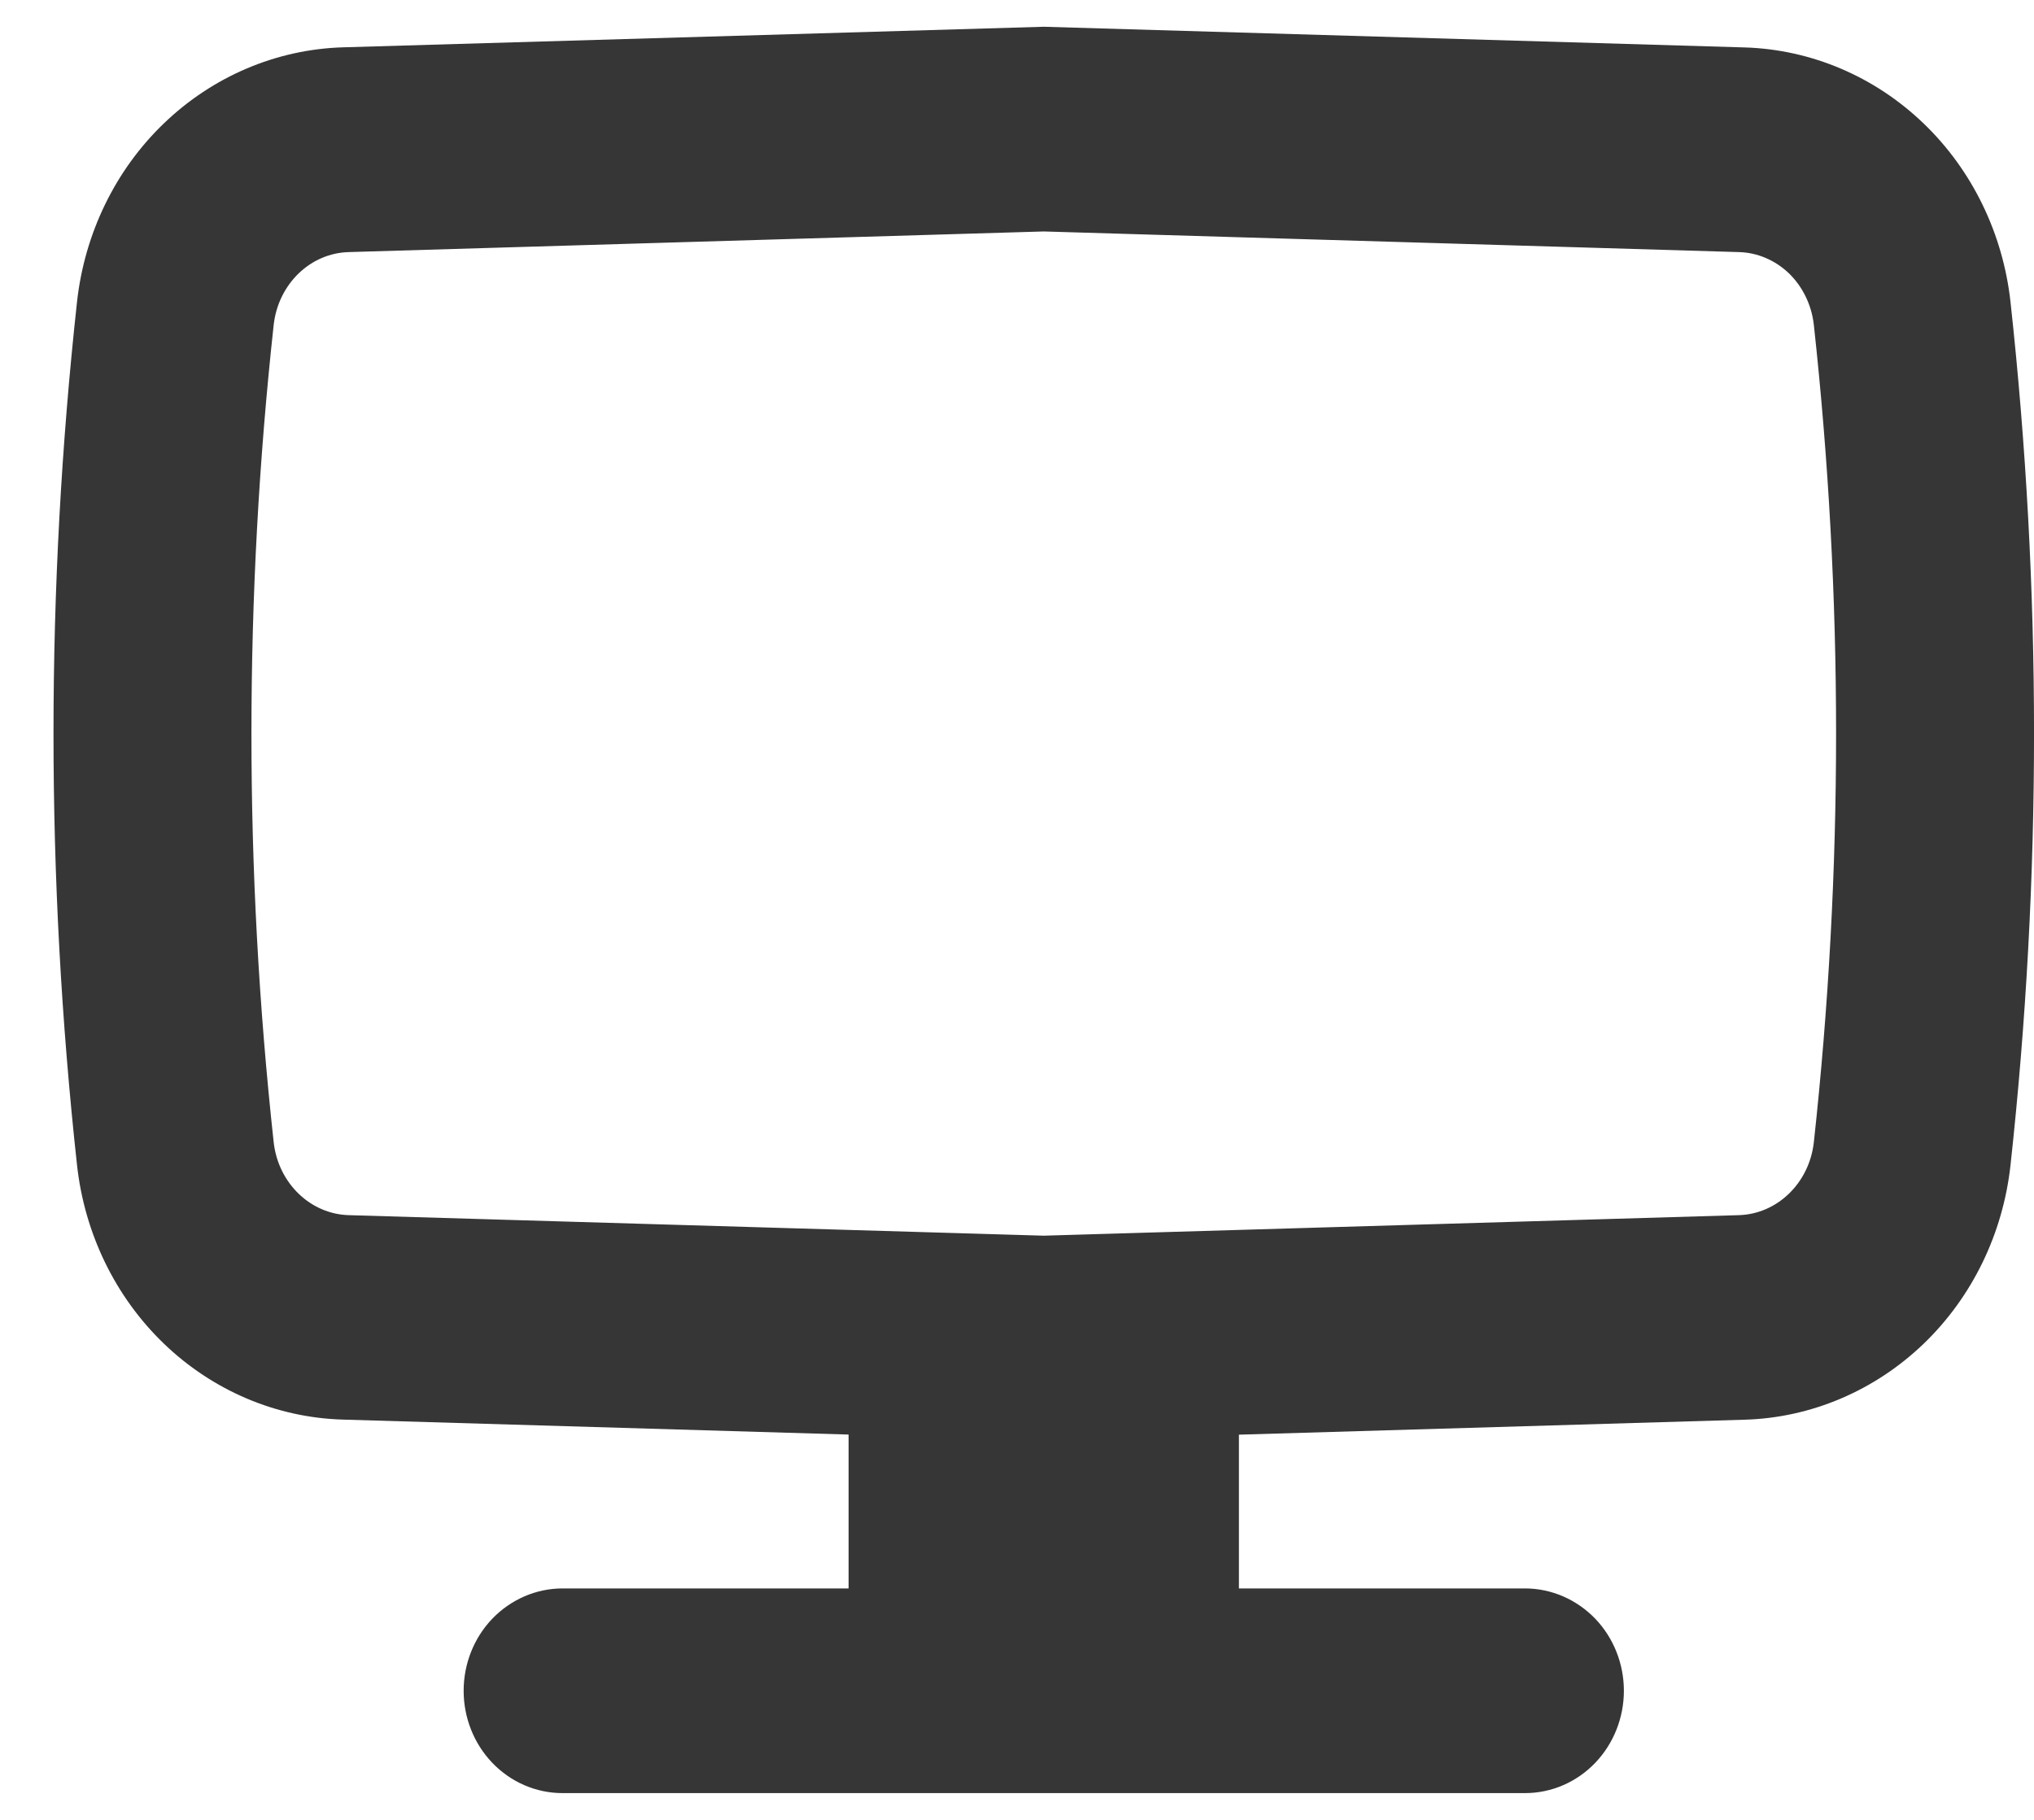
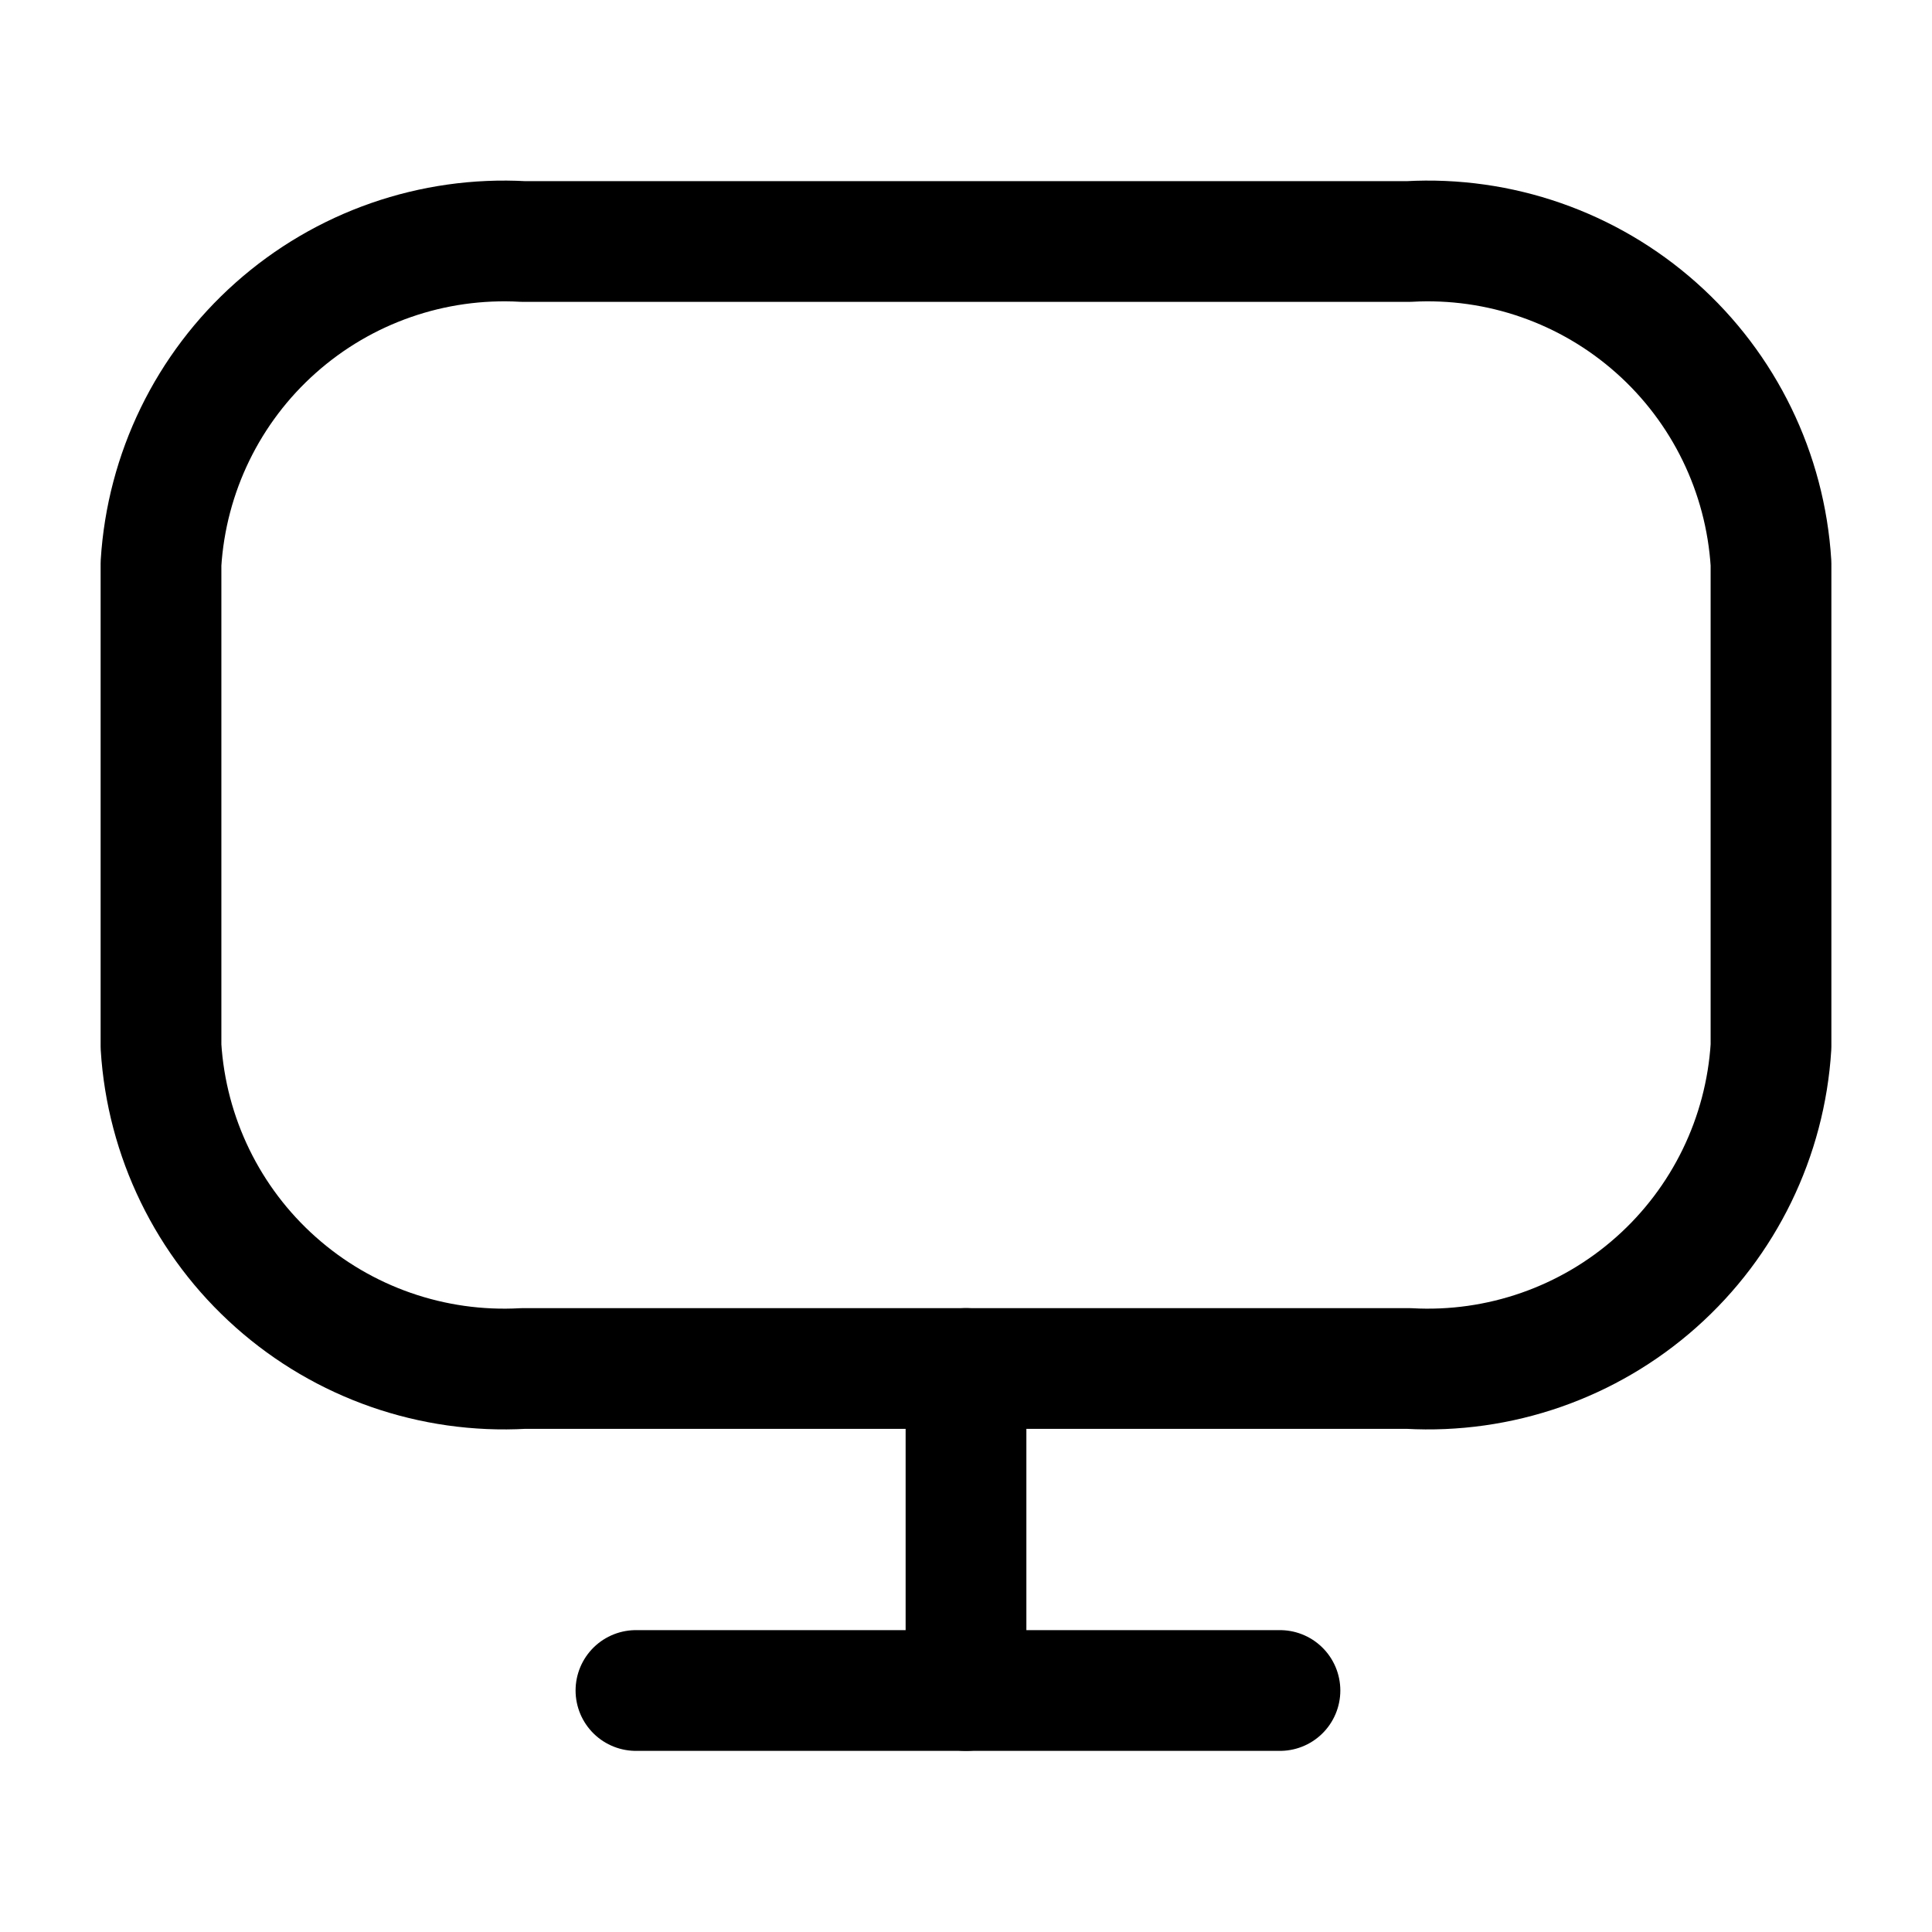
- <svg xmlns="http://www.w3.org/2000/svg" width="19" height="17" viewBox="0 0 19 17" fill="none">
-   <path fill-rule="evenodd" clip-rule="evenodd" d="M9.75 0.5L16.29 0.693C16.848 0.71 17.383 0.937 17.795 1.333C18.207 1.728 18.468 2.267 18.532 2.848C18.823 5.509 18.823 8.196 18.532 10.857C18.468 11.439 18.207 11.977 17.795 12.373C17.383 12.768 16.848 12.996 16.29 13.012L11.323 13.159V15.088H14.245C14.424 15.088 14.595 15.163 14.722 15.295C14.848 15.427 14.919 15.607 14.919 15.794C14.919 15.981 14.848 16.161 14.722 16.293C14.595 16.426 14.424 16.5 14.245 16.5H5.255C5.076 16.5 4.905 16.426 4.778 16.293C4.652 16.161 4.581 15.981 4.581 15.794C4.581 15.607 4.652 15.427 4.778 15.295C4.905 15.163 5.076 15.088 5.255 15.088H8.177V13.158L3.21 13.011C2.652 12.995 2.117 12.768 1.705 12.372C1.293 11.976 1.032 11.438 0.968 10.856C0.677 8.195 0.677 5.508 0.968 2.847C1.032 2.266 1.293 1.727 1.705 1.332C2.117 0.936 2.652 0.709 3.21 0.692L9.75 0.5ZM9.75 1.912L3.249 2.105C2.764 2.119 2.364 2.504 2.308 3.008C2.029 5.563 2.029 8.142 2.308 10.697C2.364 11.201 2.764 11.586 3.249 11.601L9.749 11.793L16.251 11.601C16.736 11.586 17.136 11.201 17.192 10.697C17.471 8.142 17.471 5.563 17.192 3.008C17.165 2.764 17.055 2.538 16.883 2.372C16.71 2.207 16.485 2.111 16.251 2.105L9.75 1.912Z" fill="#363636" stroke="#363636" stroke-width="0.5" />
+ <svg xmlns="http://www.w3.org/2000/svg" width="800px" height="800px" viewBox="0 0 24 24" fill="none">
+   <path d="M17.5 3H6.5C5.374 2.937 4.268 3.322 3.425 4.072C2.582 4.821 2.07 5.874 2 7V13C2.07 14.126 2.582 15.179 3.425 15.928C4.268 16.678 5.374 17.063 6.5 17H17.5C18.626 17.063 19.732 16.678 20.575 15.928C21.418 15.179 21.93 14.126 22 13V7C21.93 5.874 21.418 4.821 20.575 4.072C19.732 3.322 18.626 2.937 17.5 3V3Z" stroke="#000000" stroke-width="1.5" stroke-linecap="round" stroke-linejoin="round" />
+   <path d="M12 17V21" stroke="#000000" stroke-width="1.5" stroke-linecap="round" stroke-linejoin="round" />
+   <path d="M15.9 21H7.9" stroke="#000000" stroke-width="1.5" stroke-linecap="round" stroke-linejoin="round" />
</svg>
